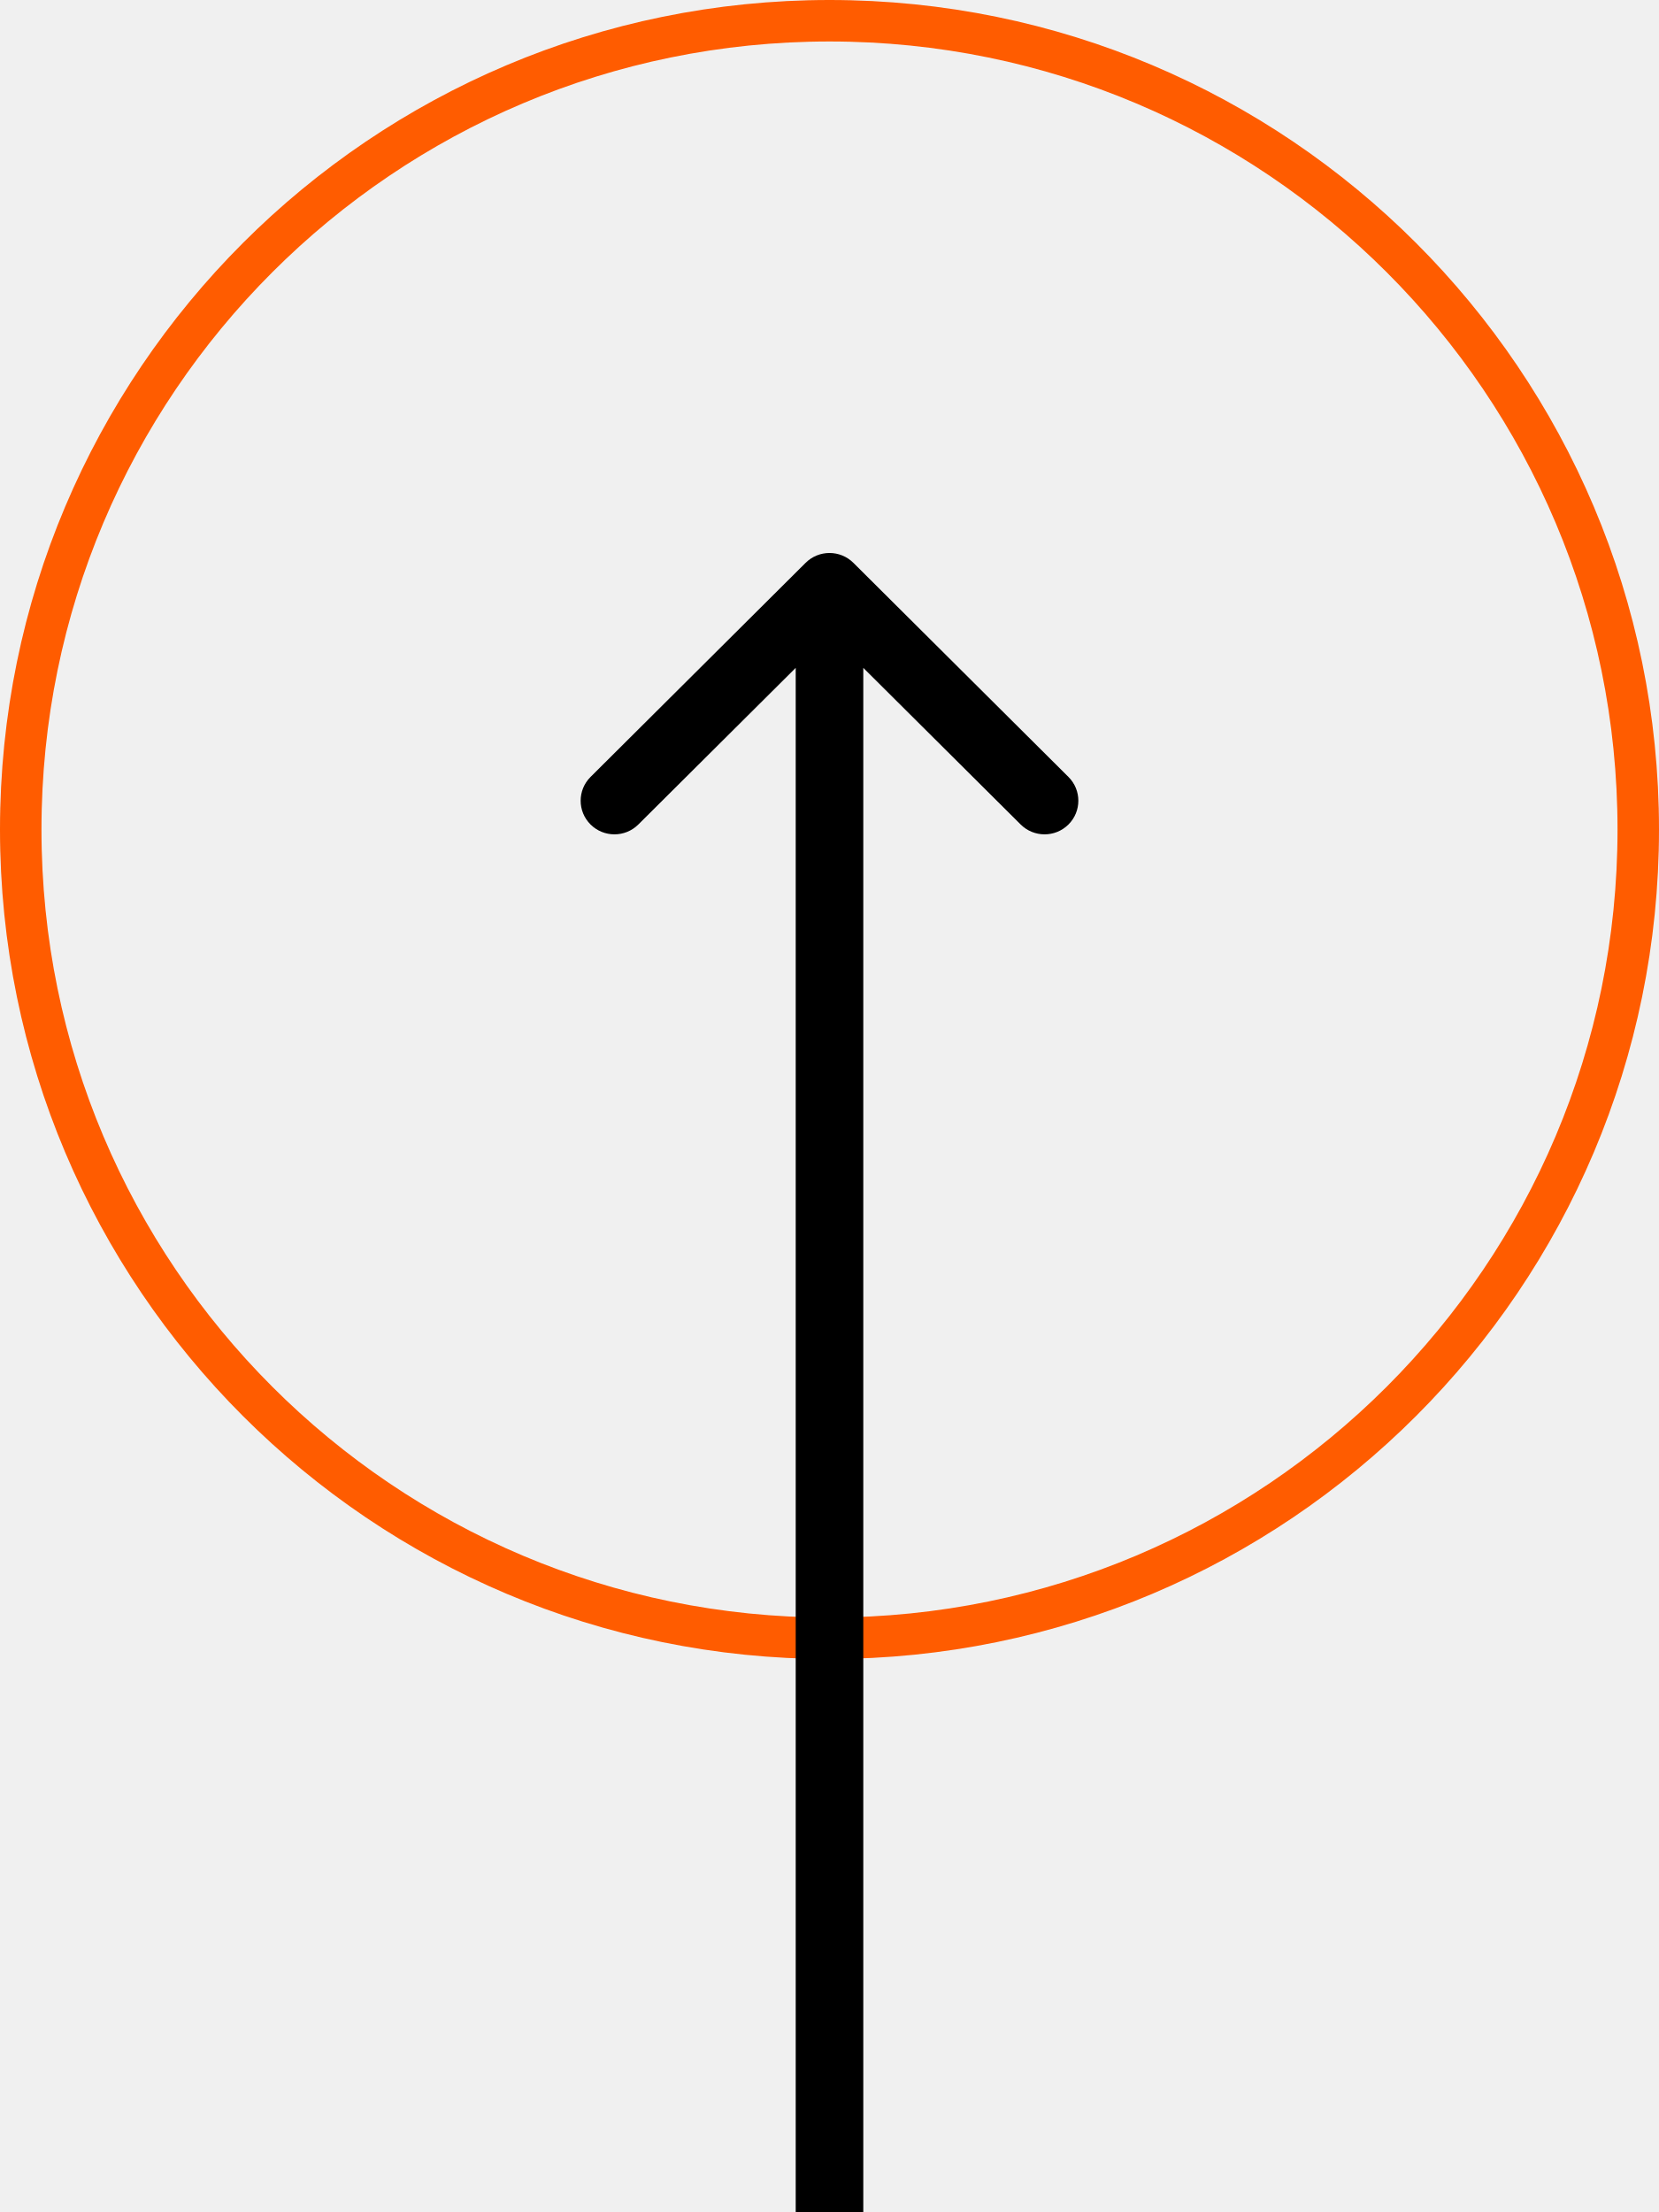
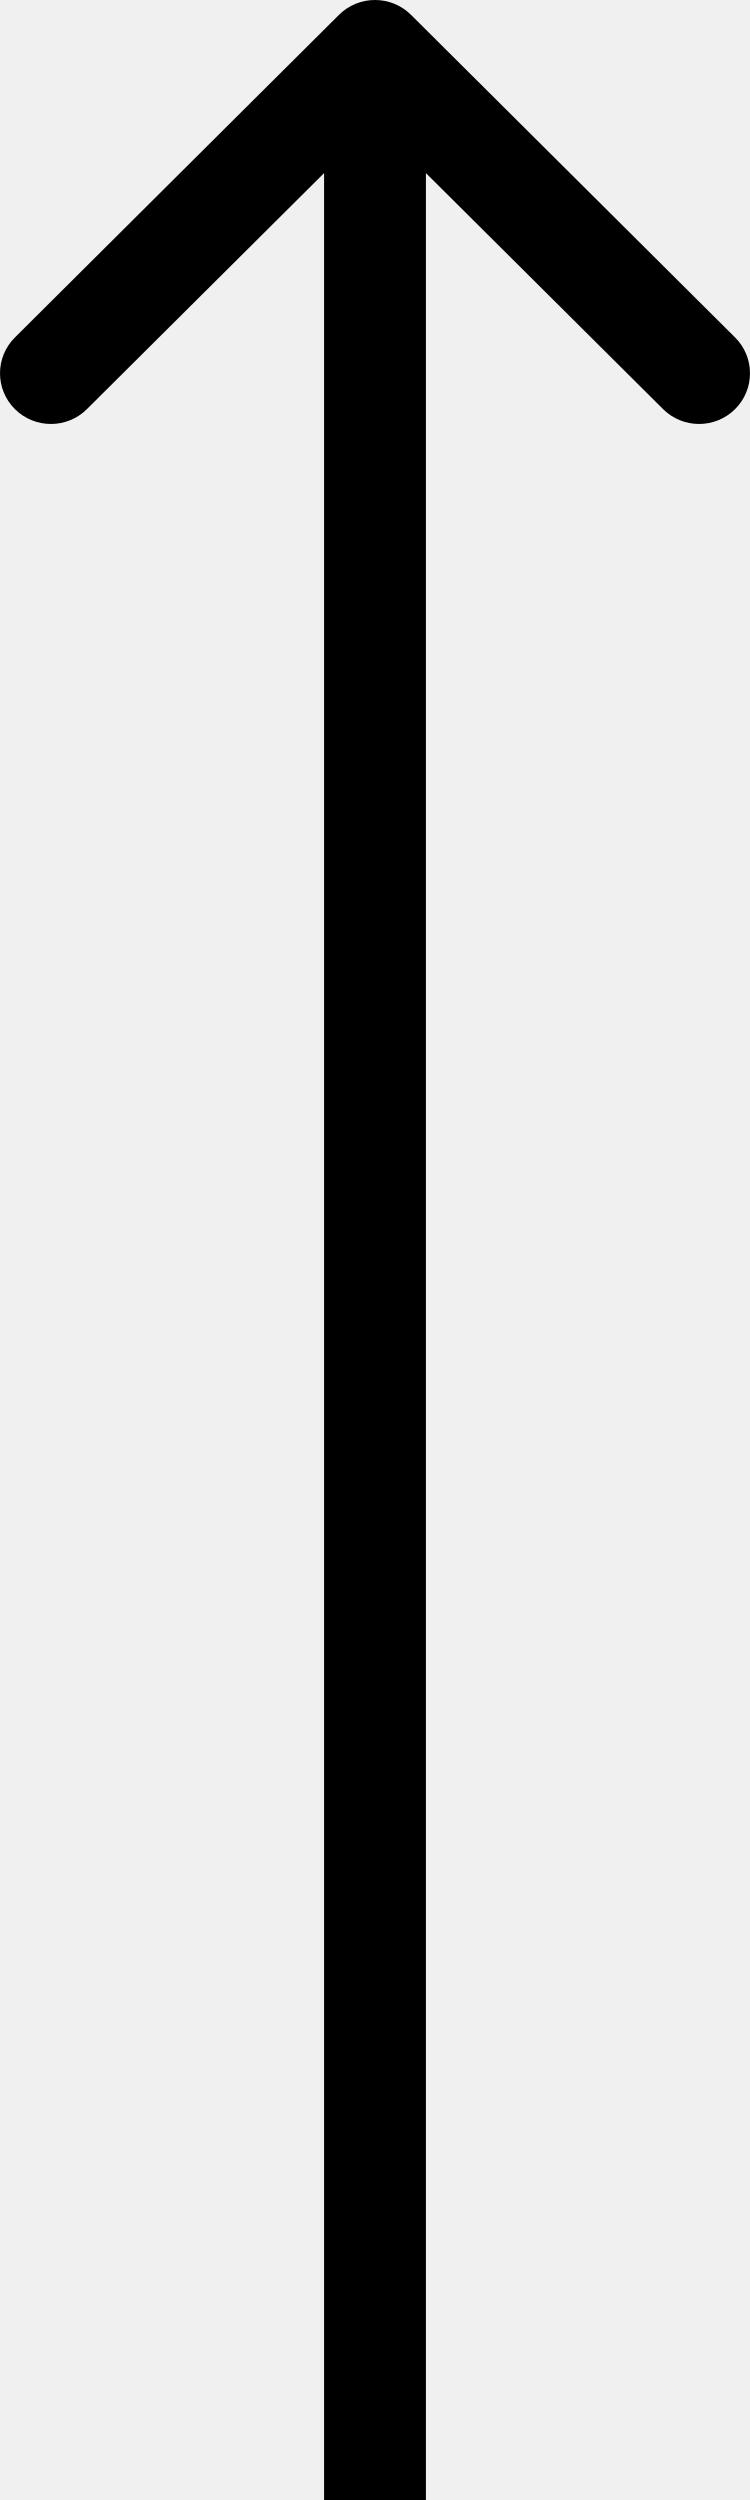
- <svg xmlns="http://www.w3.org/2000/svg" width="60" height="80" viewBox="0 0 60 80" fill="none">
-   <g clip-path="url(#clip0)">
-     <rect x="0.75" y="59.25" width="58.5" height="58.5" rx="29.25" transform="rotate(-90 0.75 59.25)" stroke="#FF5C00" stroke-width="1.5" />
-     <path fill-rule="evenodd" clip-rule="evenodd" d="M21.358 28.099L29.136 20.356C29.613 19.881 30.387 19.881 30.864 20.356L38.642 28.099C39.119 28.574 39.119 29.344 38.642 29.819C38.165 30.294 37.391 30.294 36.914 29.819L31.222 24.154L31.222 80L28.778 80L28.778 24.154L23.086 29.819C22.609 30.294 21.835 30.294 21.358 29.819C20.881 29.344 20.881 28.574 21.358 28.099Z" fill="black" />
-   </g>
-   <defs>
-     <clipPath id="clip0">
-       <rect width="60" height="80" fill="white" />
-     </clipPath>
-   </defs>
+ <svg xmlns="http://www.w3.org/2000/svg" width="18" height="60" viewBox="0 0 18 60" fill="none">
+   <path fill-rule="evenodd" clip-rule="evenodd" d="M0.358 8.099L8.136 0.356C8.613 -0.119 9.387 -0.119 9.864 0.356L17.642 8.099C18.119 8.574 18.119 9.344 17.642 9.819C17.165 10.294 16.391 10.294 15.914 9.819L10.222 4.154L10.222 60L7.778 60L7.778 4.154L2.086 9.819C1.609 10.294 0.835 10.294 0.358 9.819C-0.119 9.344 -0.119 8.574 0.358 8.099Z" fill="black" />
</svg>
